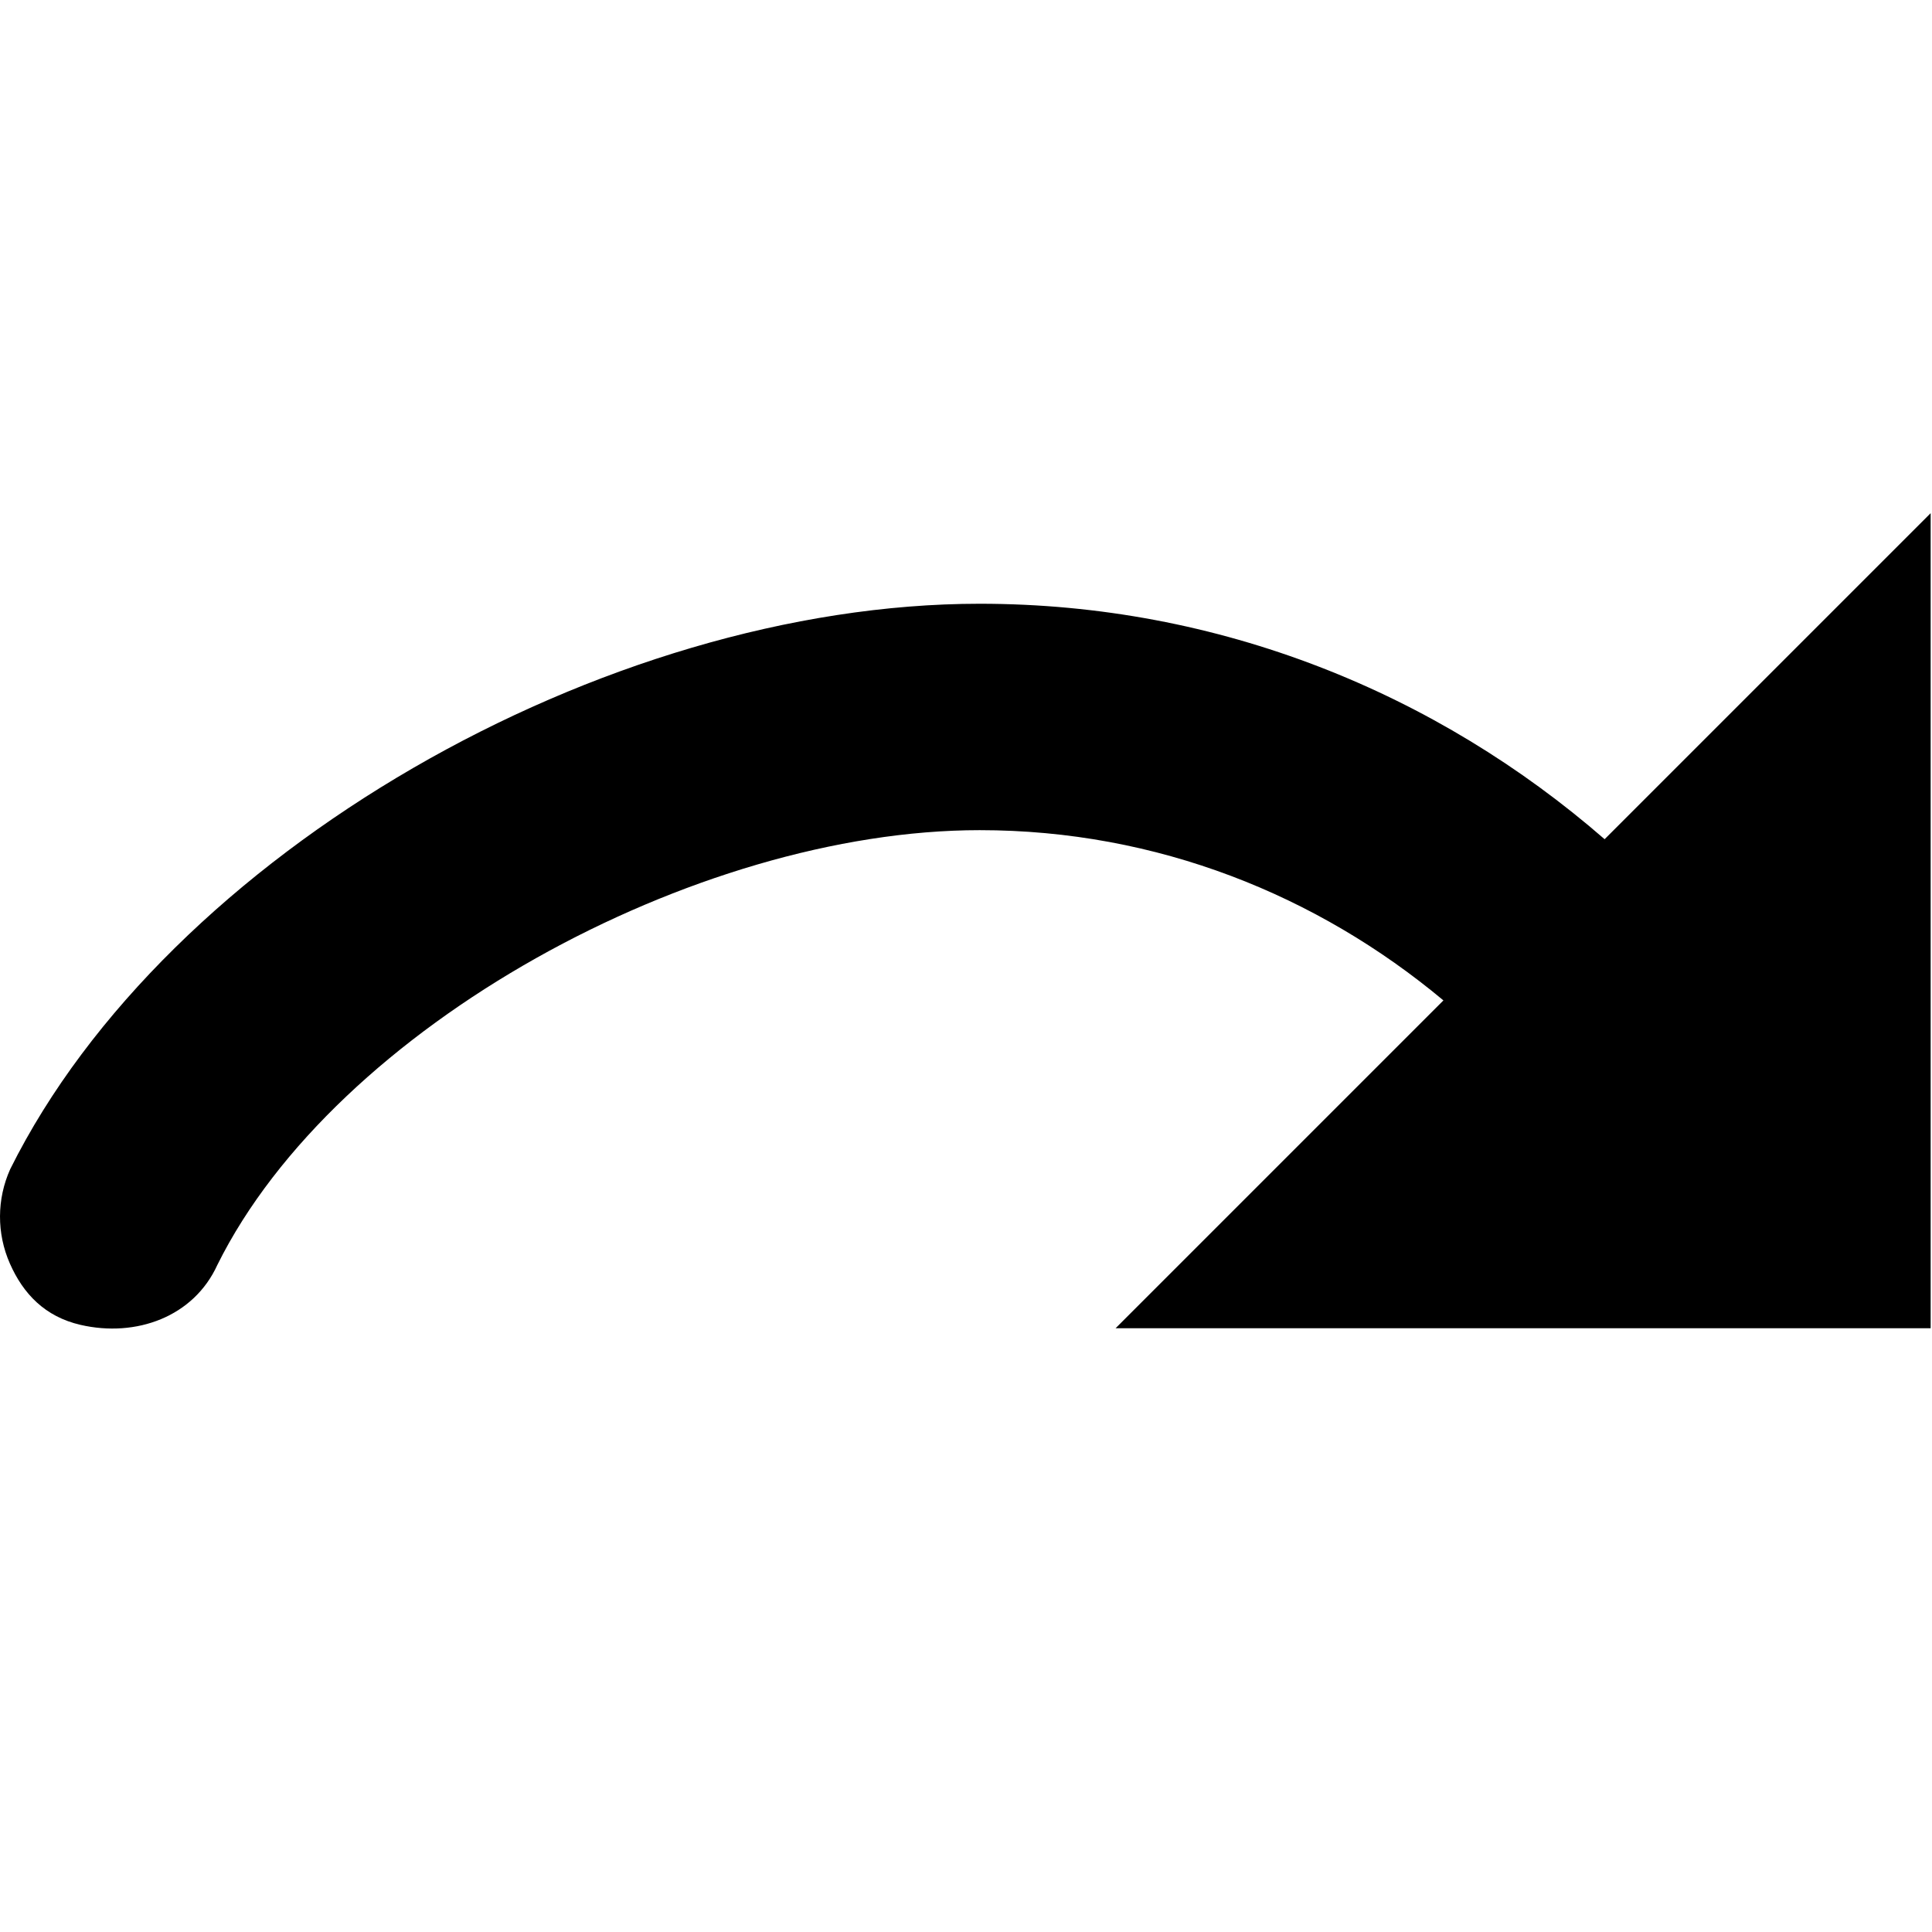
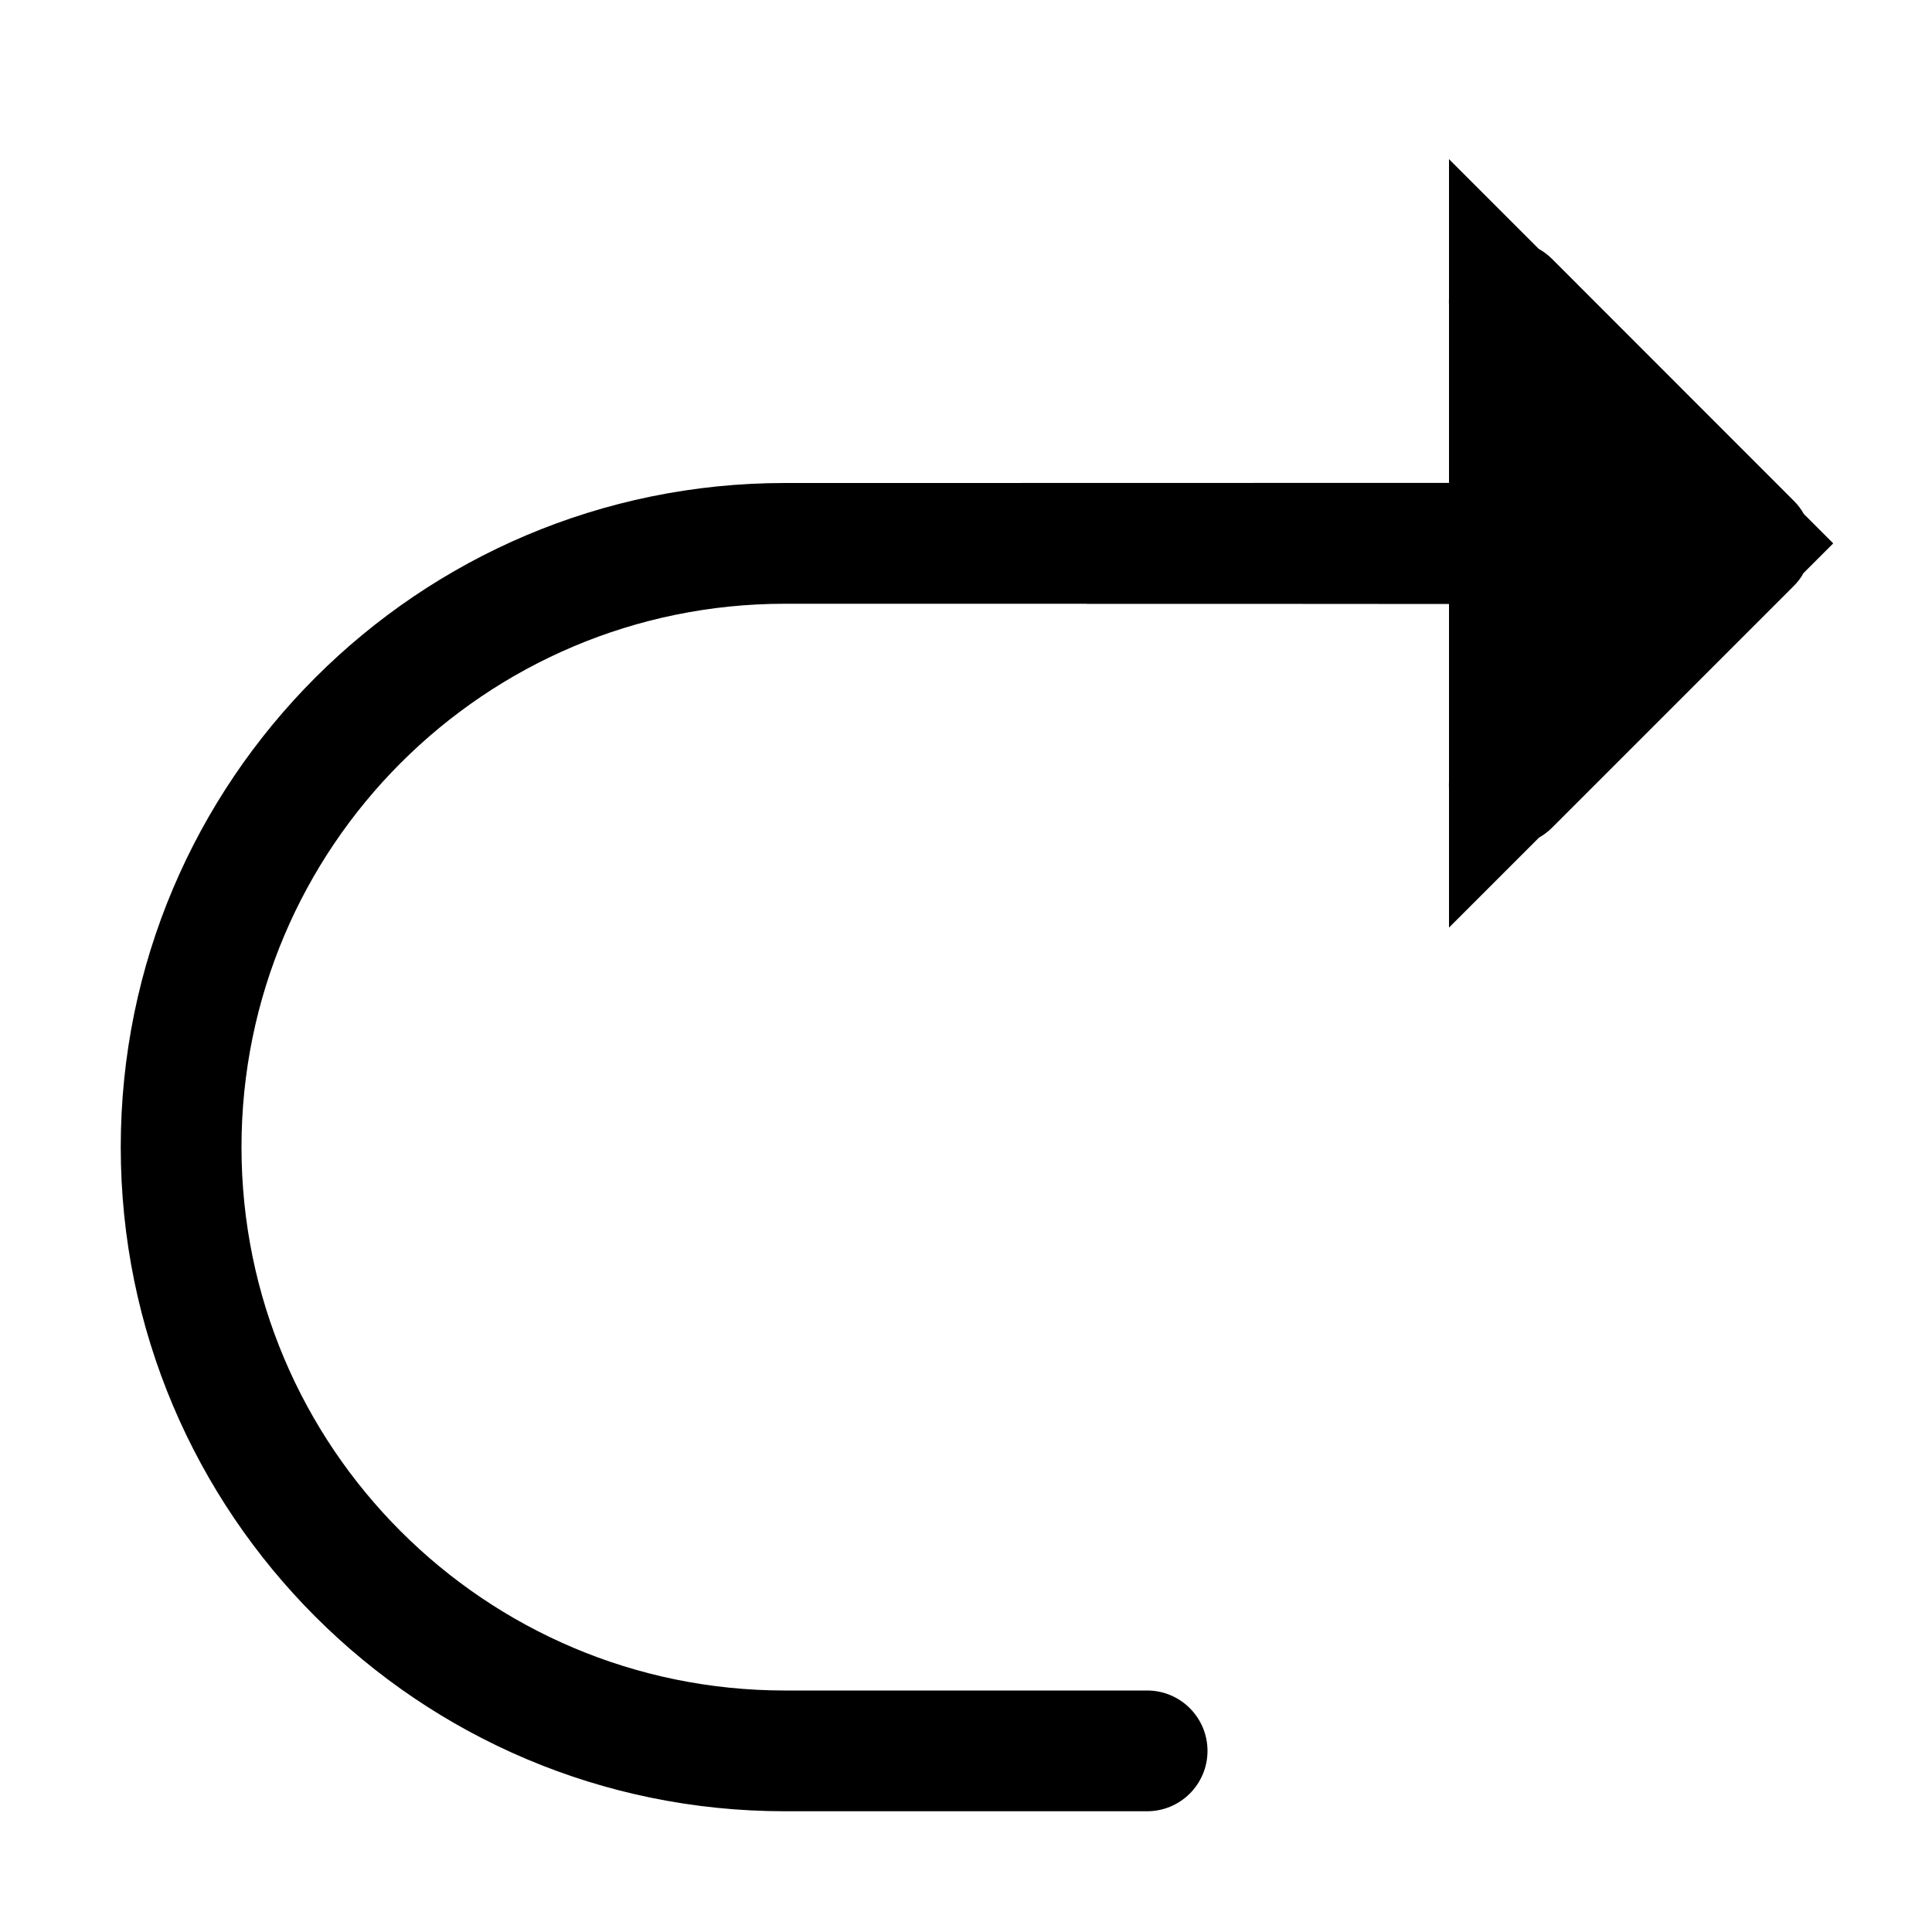
<svg xmlns="http://www.w3.org/2000/svg" width="16px" height="16px" version="1.1" xml:space="preserve" style="fill-rule:evenodd;clip-rule:evenodd;stroke-linejoin:round;stroke-miterlimit:2;">
-   <g transform="matrix(0.8,0,0,0.8,-4.44089e-16,-4.44089e-16)">
-     <rect x="0" y="0" width="20" height="20" style="fill-opacity:0;" />
-   </g>
-   <g transform="matrix(-1,0,0,1,17.4888,-1)">
-     <path d="M9.375,6C7.387,6 5.588,6.743 4.2,7.95L1.5,5.25L1.5,12L8.25,12L5.535,9.285C6.577,8.415 7.905,7.875 9.375,7.875C11.73,7.875 14.708,9.498 15.689,11.476C15.885,11.906 16.362,12.078 16.822,11.972C17.117,11.904 17.297,11.714 17.407,11.464C17.517,11.215 17.516,10.93 17.404,10.682C16.103,8.068 12.486,6 9.375,6Z" style="fill-rule:nonzero;" />
+   <g transform="matrix(1,0,0,1,-110,-50)">
+     <g id="redo">
+       <g id="bg" transform="matrix(0.110345,0,0,0.121212,93.7793,31.0909)">
+         <rect x="147" y="156" width="145" height="132" style="fill:rgb(135,135,135);fill-opacity:0;" />
+       </g>
+       <g transform="matrix(-1,0,0,1,236,21)">
+         <path d="M114,31.47C114.001,31.489 114.001,31.509 114,31.528L114,32.999C114,32.999 116.35,33 118.5,33L119.5,33C122.536,33 125,35.464 125,38.5C125,41.536 122.536,44 119.5,44L116.5,44C116.224,44 116,43.776 116,43.5C116,43.224 116.224,43 116.5,43L119.5,43C121.984,43 124,40.984 124,38.5C124,36.016 121.984,34 119.5,34L118.5,34L117,34L117,34.001C115.724,34.001 114.695,34.001 114,34.002L114,35.471C114.001,35.491 114.001,35.512 114,35.532L114,36.682L113.255,35.937C113.216,35.915 113.179,35.887 113.146,35.854L111.146,33.854C111.113,33.821 111.085,33.785 111.064,33.746L110.818,33.5L111.062,33.256C111.084,33.216 111.112,33.179 111.146,33.146L113.146,31.145C113.18,31.111 113.217,31.083 113.257,31.061L114,30.318L114,31.47Z" />
+       </g>
+     </g>
  </g>
</svg>
